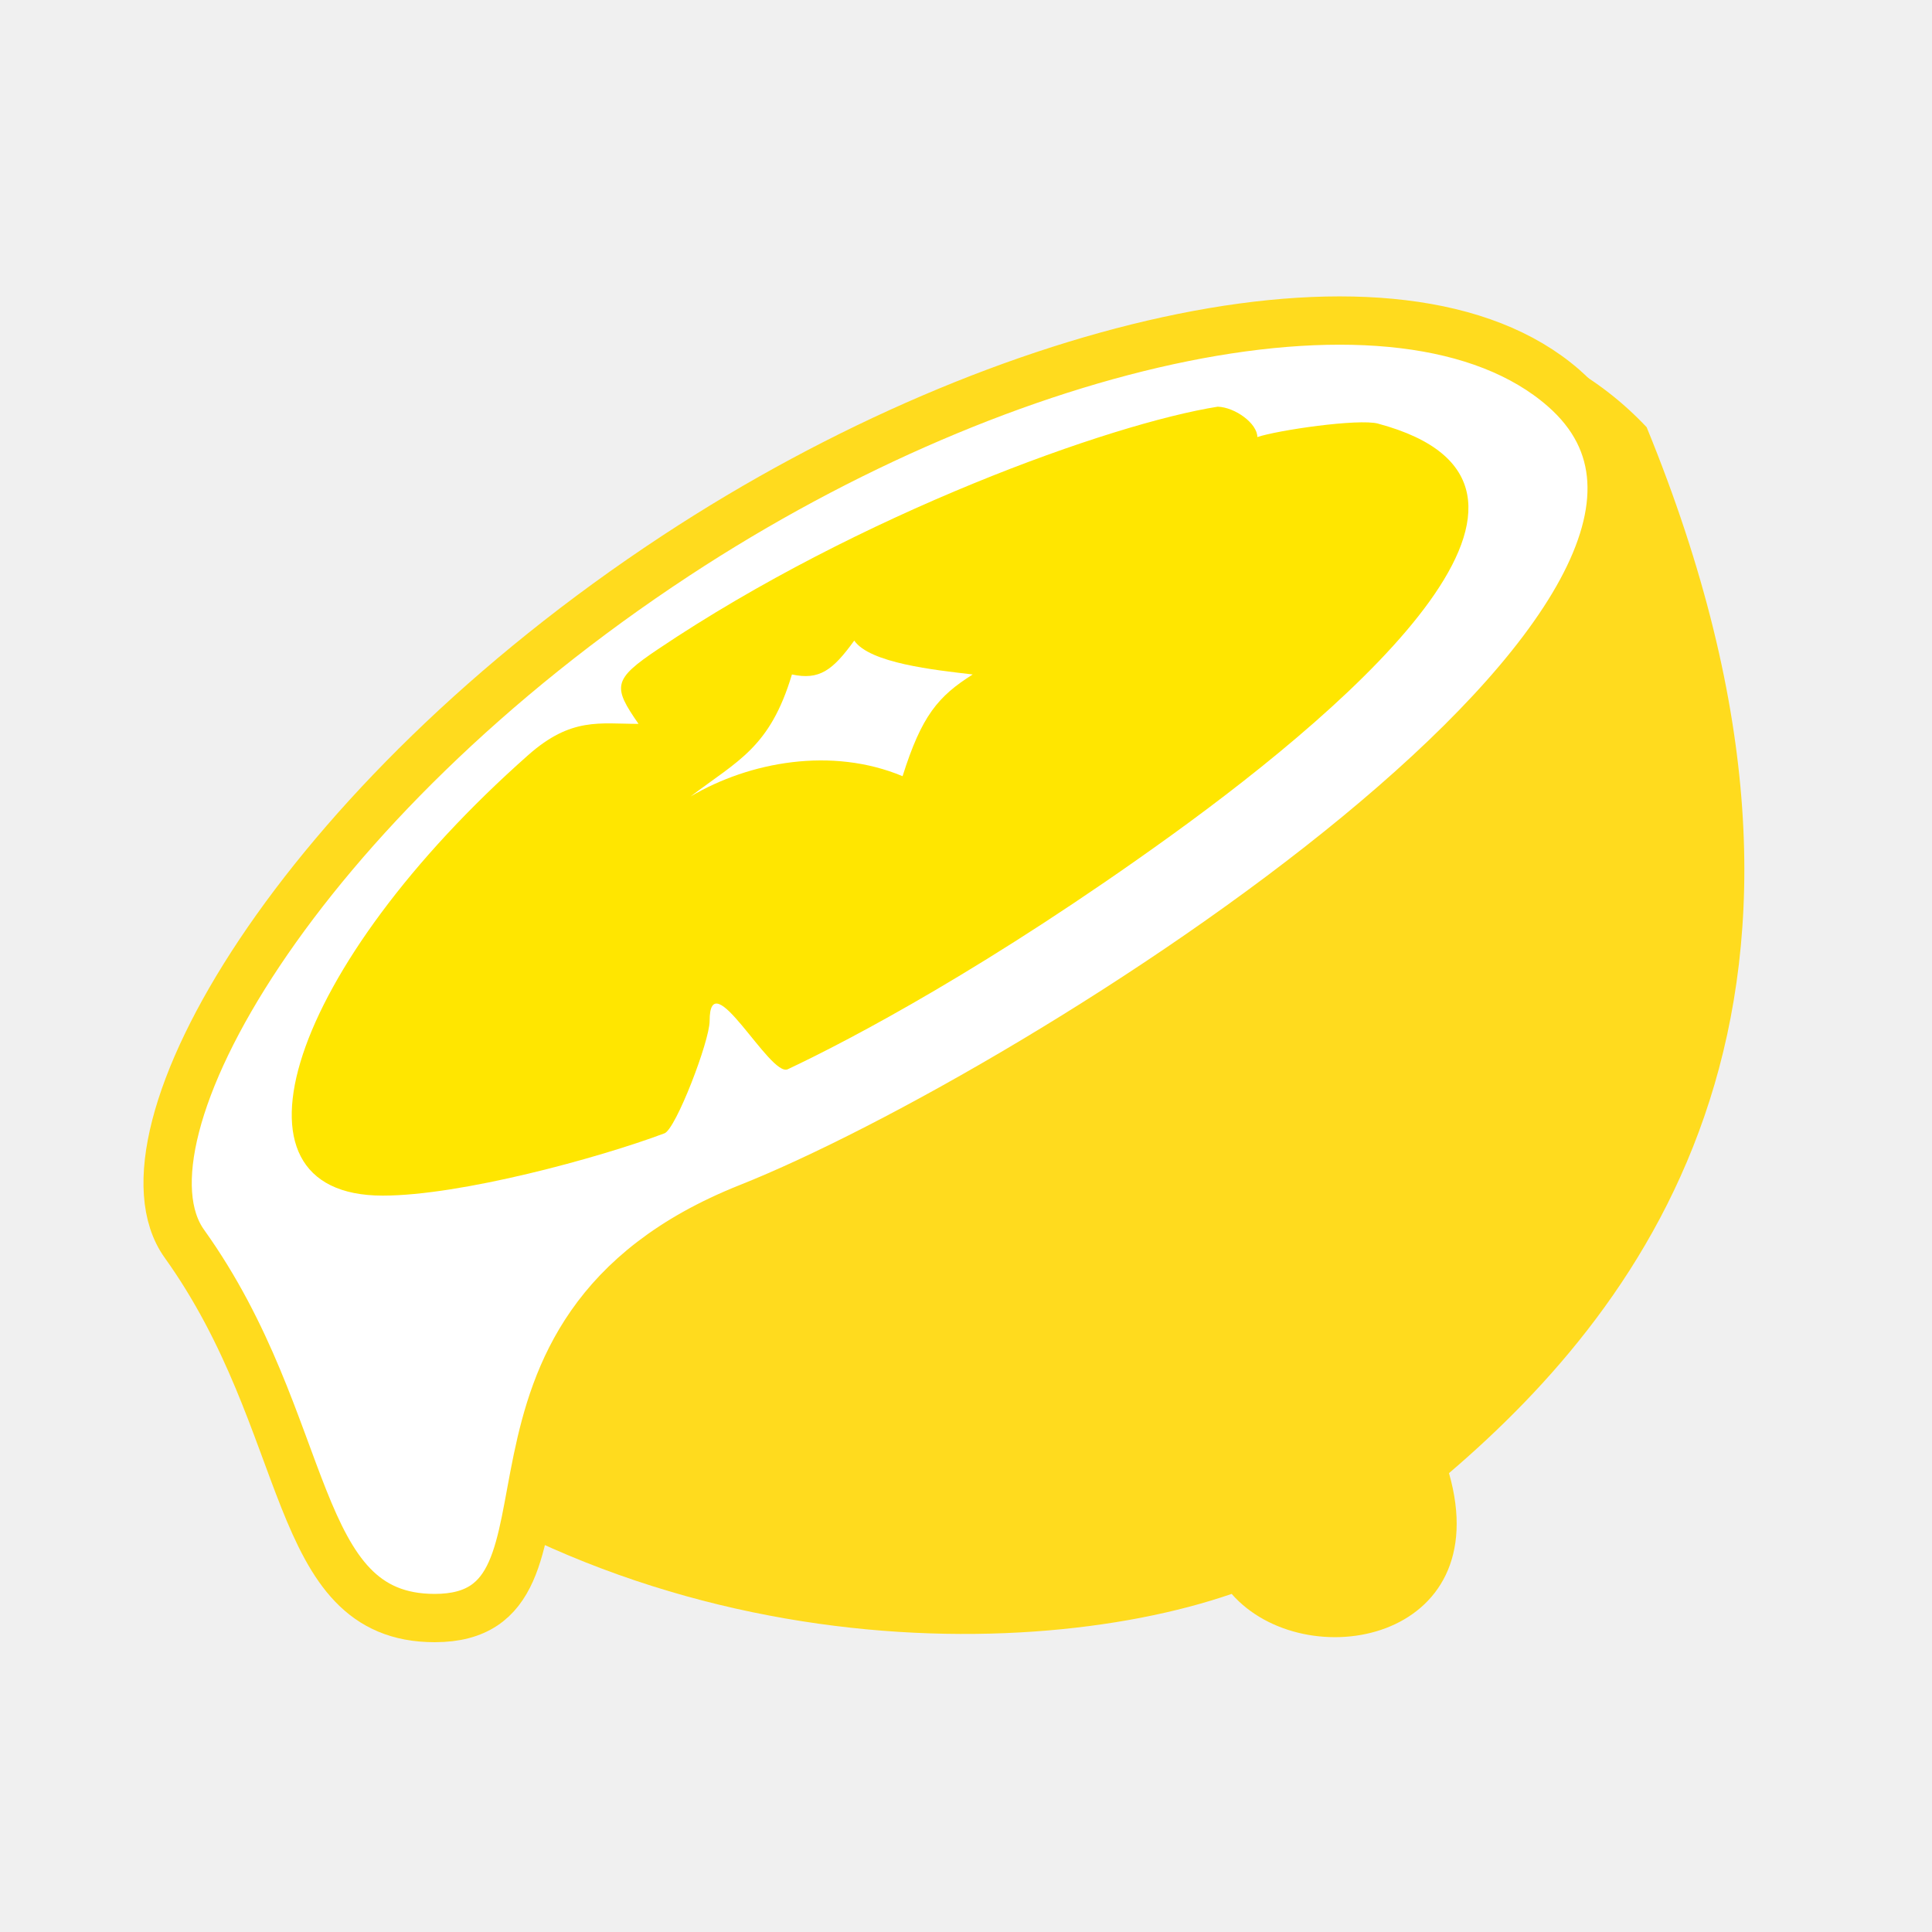
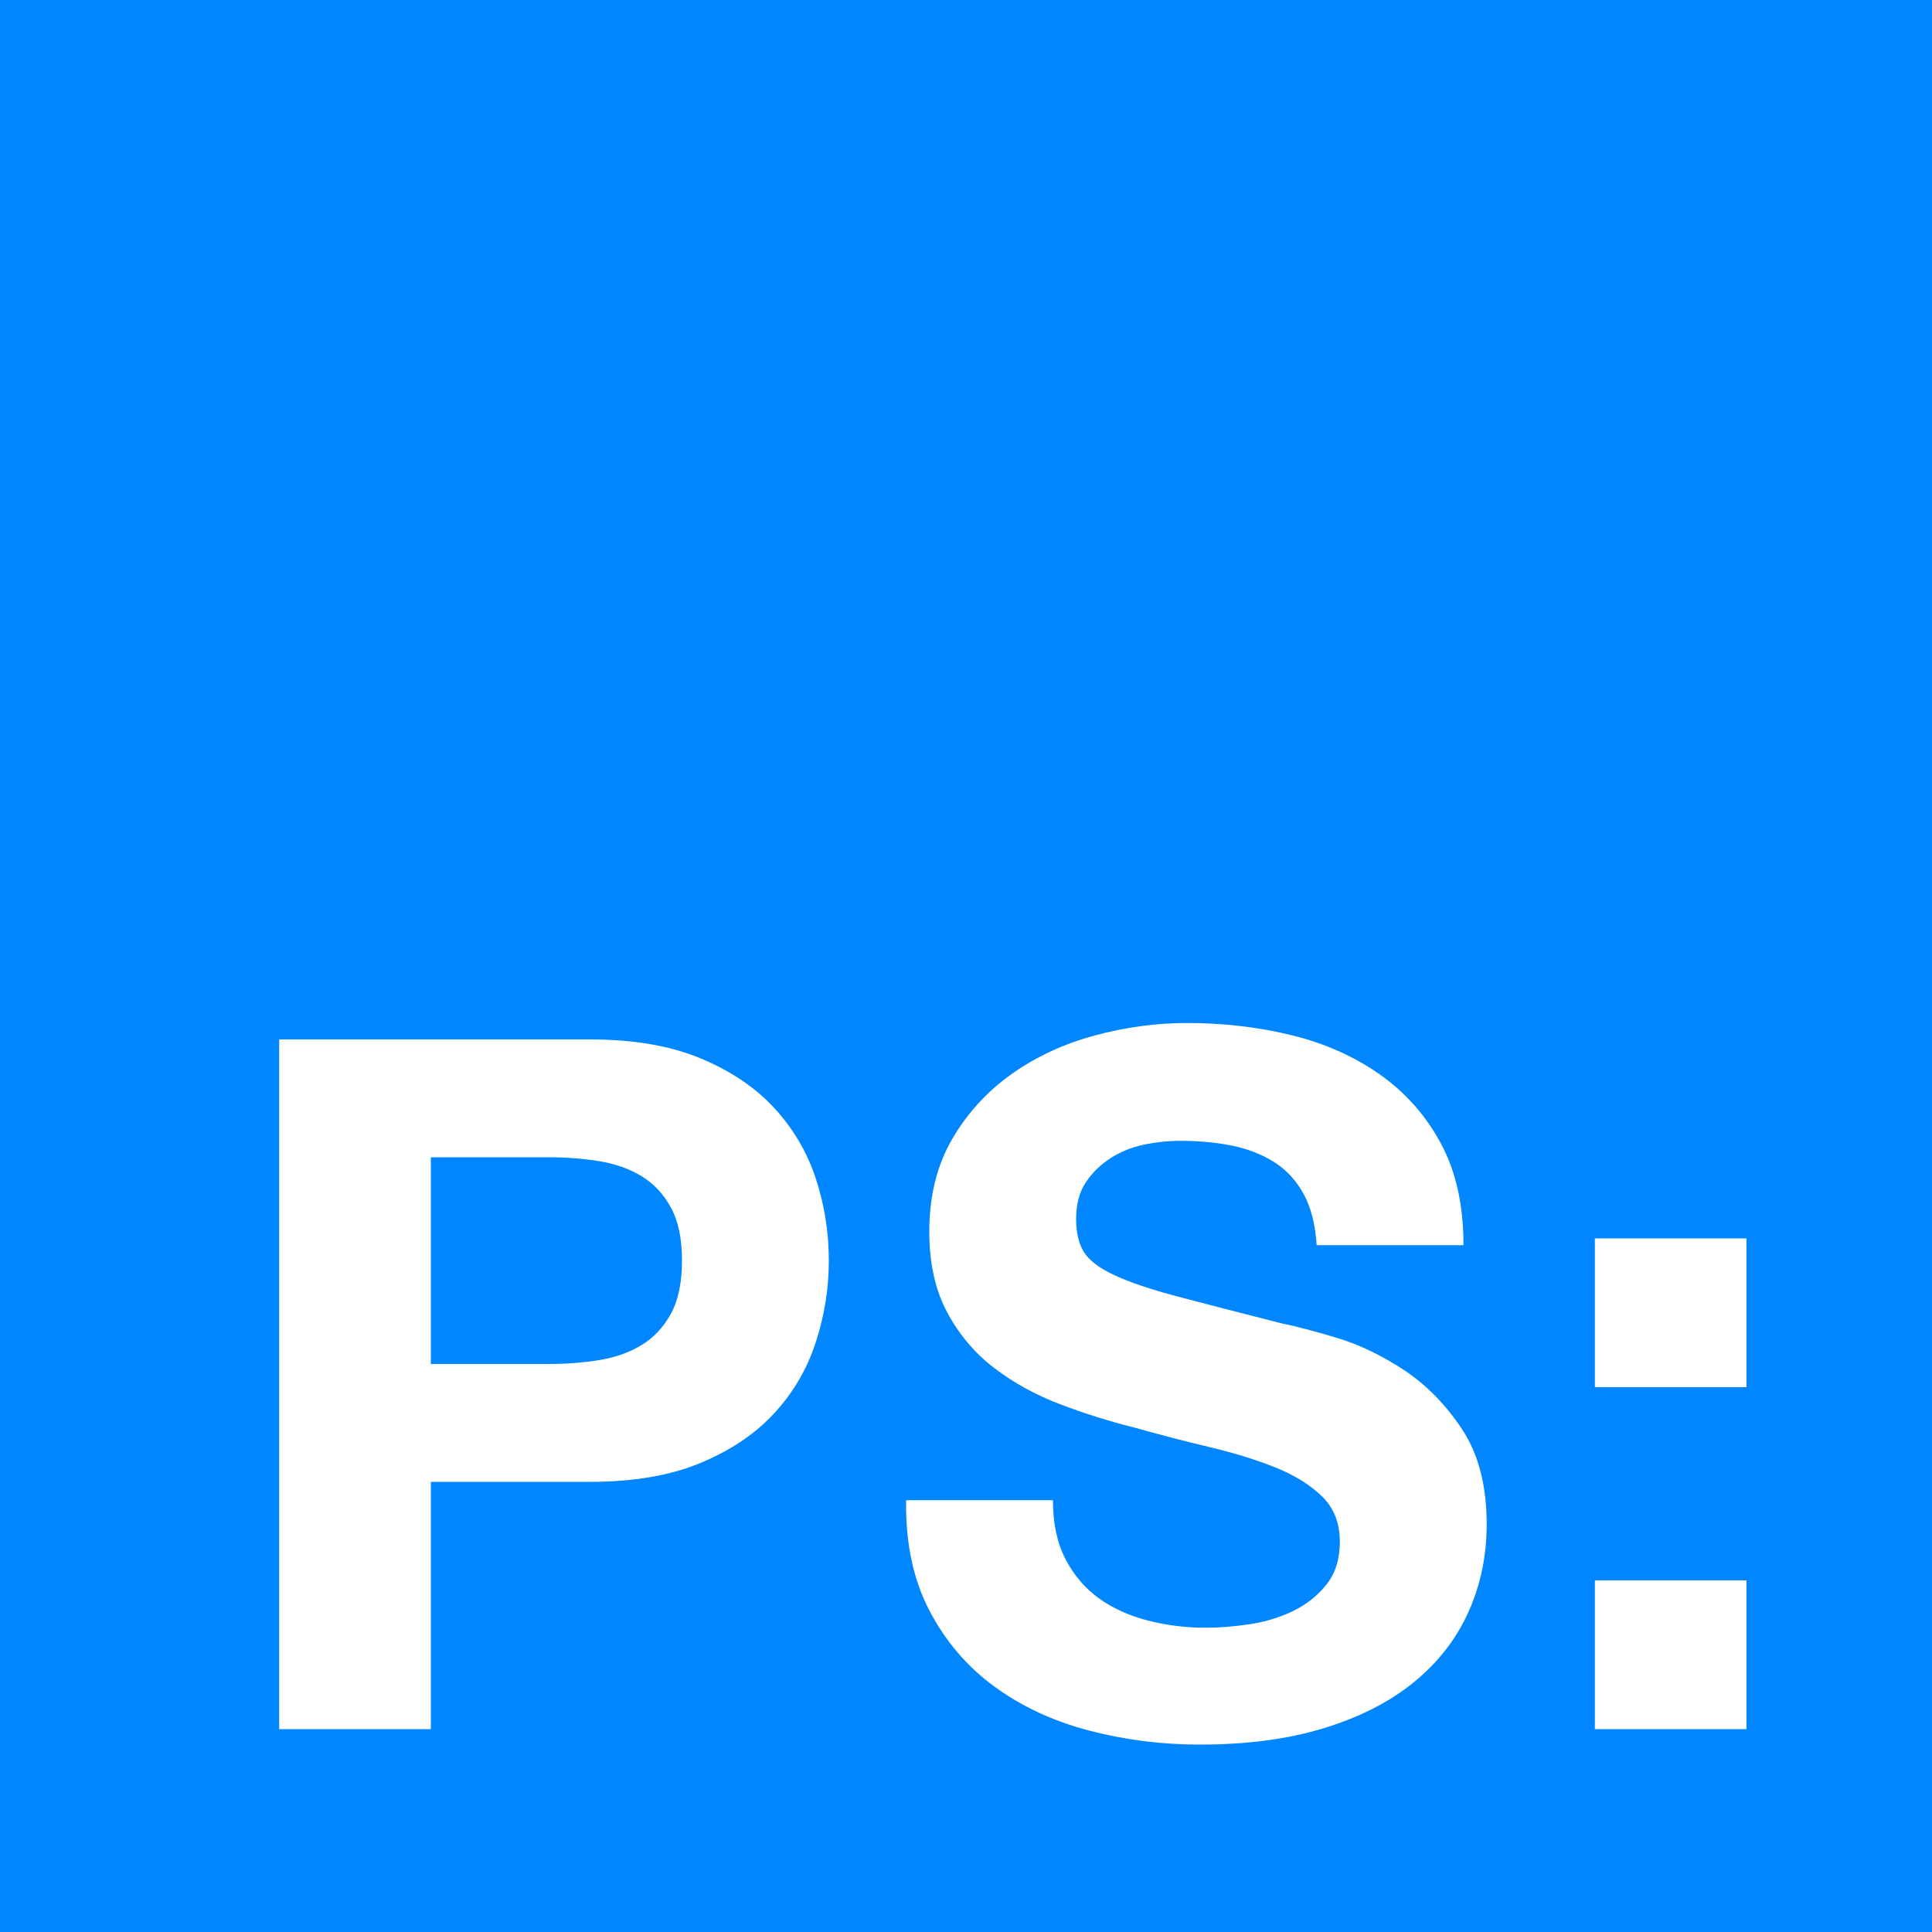
- <svg xmlns="http://www.w3.org/2000/svg" width="40" height="40" fill="none">
-   <path d="M34.092 8.845C38.929 20.652 34.092 27 30 30.5c1 3.5-2.986 4.222-4.5 2.5-4.457 1.537-13.512 1.487-20-5C2 24.5 4.73 16.714 14 11.5c8-4.5 16-7 20.092-2.655Z" fill="#FFDB1E" />
-   <path d="M14 11.5c6.848-4.497 15.025-6.38 18.368-3.47C37.5 12.5 21.5 22.612 15.5 25c-6.5 2.587-3 8.5-6.5 8.5-3 0-2.5-4-5.183-7.75C2.232 23.535 6.16 16.648 14 11.5Z" fill="#fff" stroke="#FFDB1E" />
-   <path d="M28.535 8.772c4.645 1.25-.365 5.695-4.303 8.536-3.732 2.692-6.606 4.21-7.923 4.83-.366.173-1.617-2.252-1.617-1 0 .417-.7 2.238-.934 2.326-1.365.512-4.223 1.29-5.835 1.29-3.491 0-1.923-4.754 3.014-9.122.892-.789 1.478-.645 2.283-.645-.537-.773-.534-.917.403-1.546C17.79 10.64 23 8.77 25.212 8.42c.366.014.82.35.82.629.41-.14 2.095-.388 2.503-.278Z" fill="#FFE600" />
-   <path d="M14.297 16.49c.985-.747 1.644-1.01 2.099-2.526.566.121.841-.08 1.29-.701.324.466 1.657.608 2.453.701-.715.451-1.057.852-1.452 2.106-1.464-.611-3.167-.302-4.39.42Z" fill="#fff" />
+ <svg xmlns="http://www.w3.org/2000/svg" width="200px" height="200px" viewBox="0 0 200 200" version="1.1">
+   <g id="Logo" stroke="none" stroke-width="1" fill="none" fill-rule="evenodd">
+     <rect id="Rectangle" fill="#0086FF" x="0" y="0" width="200" height="200" />
+     <g id="PS:" transform="translate(28.9, 105.9)" fill="#FFFFFF" fill-rule="nonzero">
+       <path d="M15.7,35.3 L15.7,13.9 L27.9,13.9 C29.7,13.9 31.433,14.033 33.1,14.3 C34.767,14.567 36.233,15.083 37.5,15.85 C38.767,16.617 39.783,17.7 40.55,19.1 C41.317,20.5 41.7,22.333 41.7,24.6 C41.7,26.867 41.317,28.7 40.55,30.1 C39.783,31.5 38.767,32.583 37.5,33.35 C36.233,34.117 34.767,34.633 33.1,34.9 C31.433,35.167 29.7,35.3 27.9,35.3 L15.7,35.3 Z M0,1.7 L0,73.1 L15.7,73.1 L15.7,47.5 L32.2,47.5 C36.667,47.5 40.467,46.85 43.6,45.55 C46.733,44.25 49.283,42.533 51.25,40.4 C53.217,38.267 54.65,35.817 55.55,33.05 C56.45,30.283 56.9,27.467 56.9,24.6 C56.9,21.667 56.45,18.833 55.55,16.1 C54.65,13.367 53.217,10.933 51.25,8.8 C49.283,6.667 46.733,4.95 43.6,3.65 C40.467,2.35 36.667,1.7 32.2,1.7 L0,1.7 Z" id="Shape" />
+       <path d="M80.1,49.4 L64.9,49.4 C64.833,53.8 65.633,57.6 67.3,60.8 C68.967,64 71.217,66.633 74.05,68.7 C76.883,70.767 80.15,72.283 83.85,73.25 C87.55,74.217 91.367,74.7 95.3,74.7 C100.167,74.7 104.45,74.133 108.15,73 C111.85,71.867 114.95,70.283 117.45,68.25 C119.95,66.217 121.833,63.8 123.1,61 C124.367,58.2 125,55.167 125,51.9 C125,47.9 124.15,44.617 122.45,42.05 C120.75,39.483 118.733,37.433 116.4,35.9 C114.067,34.367 111.717,33.25 109.35,32.55 C106.983,31.85 105.133,31.367 103.8,31.1 C99.333,29.967 95.717,29.033 92.95,28.3 C90.183,27.567 88.017,26.833 86.45,26.1 C84.883,25.367 83.833,24.567 83.3,23.7 C82.767,22.833 82.5,21.7 82.5,20.3 C82.5,18.767 82.833,17.5 83.5,16.5 C84.167,15.5 85.017,14.667 86.05,14 C87.083,13.333 88.233,12.867 89.5,12.6 C90.767,12.333 92.033,12.2 93.3,12.2 C95.233,12.2 97.017,12.367 98.65,12.7 C100.283,13.033 101.733,13.6 103,14.4 C104.267,15.2 105.283,16.3 106.05,17.7 C106.817,19.1 107.267,20.867 107.4,23 L122.6,23 C122.6,18.867 121.817,15.35 120.25,12.45 C118.683,9.55 116.567,7.167 113.9,5.3 C111.233,3.433 108.183,2.083 104.75,1.25 C101.317,0.417 97.733,0 94,0 C90.8,0 87.6,0.433 84.4,1.3 C81.2,2.167 78.333,3.5 75.8,5.3 C73.267,7.1 71.217,9.35 69.65,12.05 C68.083,14.75 67.3,17.933 67.3,21.6 C67.3,24.867 67.917,27.65 69.15,29.95 C70.383,32.25 72,34.167 74,35.7 C76,37.233 78.267,38.483 80.8,39.45 C83.333,40.417 85.933,41.233 88.6,41.9 C91.2,42.633 93.767,43.3 96.3,43.9 C98.833,44.5 101.1,45.2 103.1,46 C105.1,46.8 106.717,47.8 107.95,49 C109.183,50.2 109.8,51.767 109.8,53.7 C109.8,55.5 109.333,56.983 108.4,58.15 C107.467,59.317 106.3,60.233 104.9,60.9 C103.5,61.567 102,62.017 100.4,62.25 C98.8,62.483 97.3,62.6 95.9,62.6 C93.833,62.6 91.833,62.35 89.9,61.85 C87.967,61.35 86.283,60.583 84.85,59.55 C83.417,58.517 82.267,57.167 81.4,55.5 C80.533,53.833 80.1,51.8 80.1,49.4 Z" id="Path" />
+       <path d="M151.9,37.7 L151.9,22.3 L136.2,22.3 L136.2,37.7 L151.9,37.7 Z M136.2,57.7 L136.2,73.1 L151.9,73.1 L151.9,57.7 L136.2,57.7 Z" id="Shape" />
+     </g>
+   </g>
</svg>
